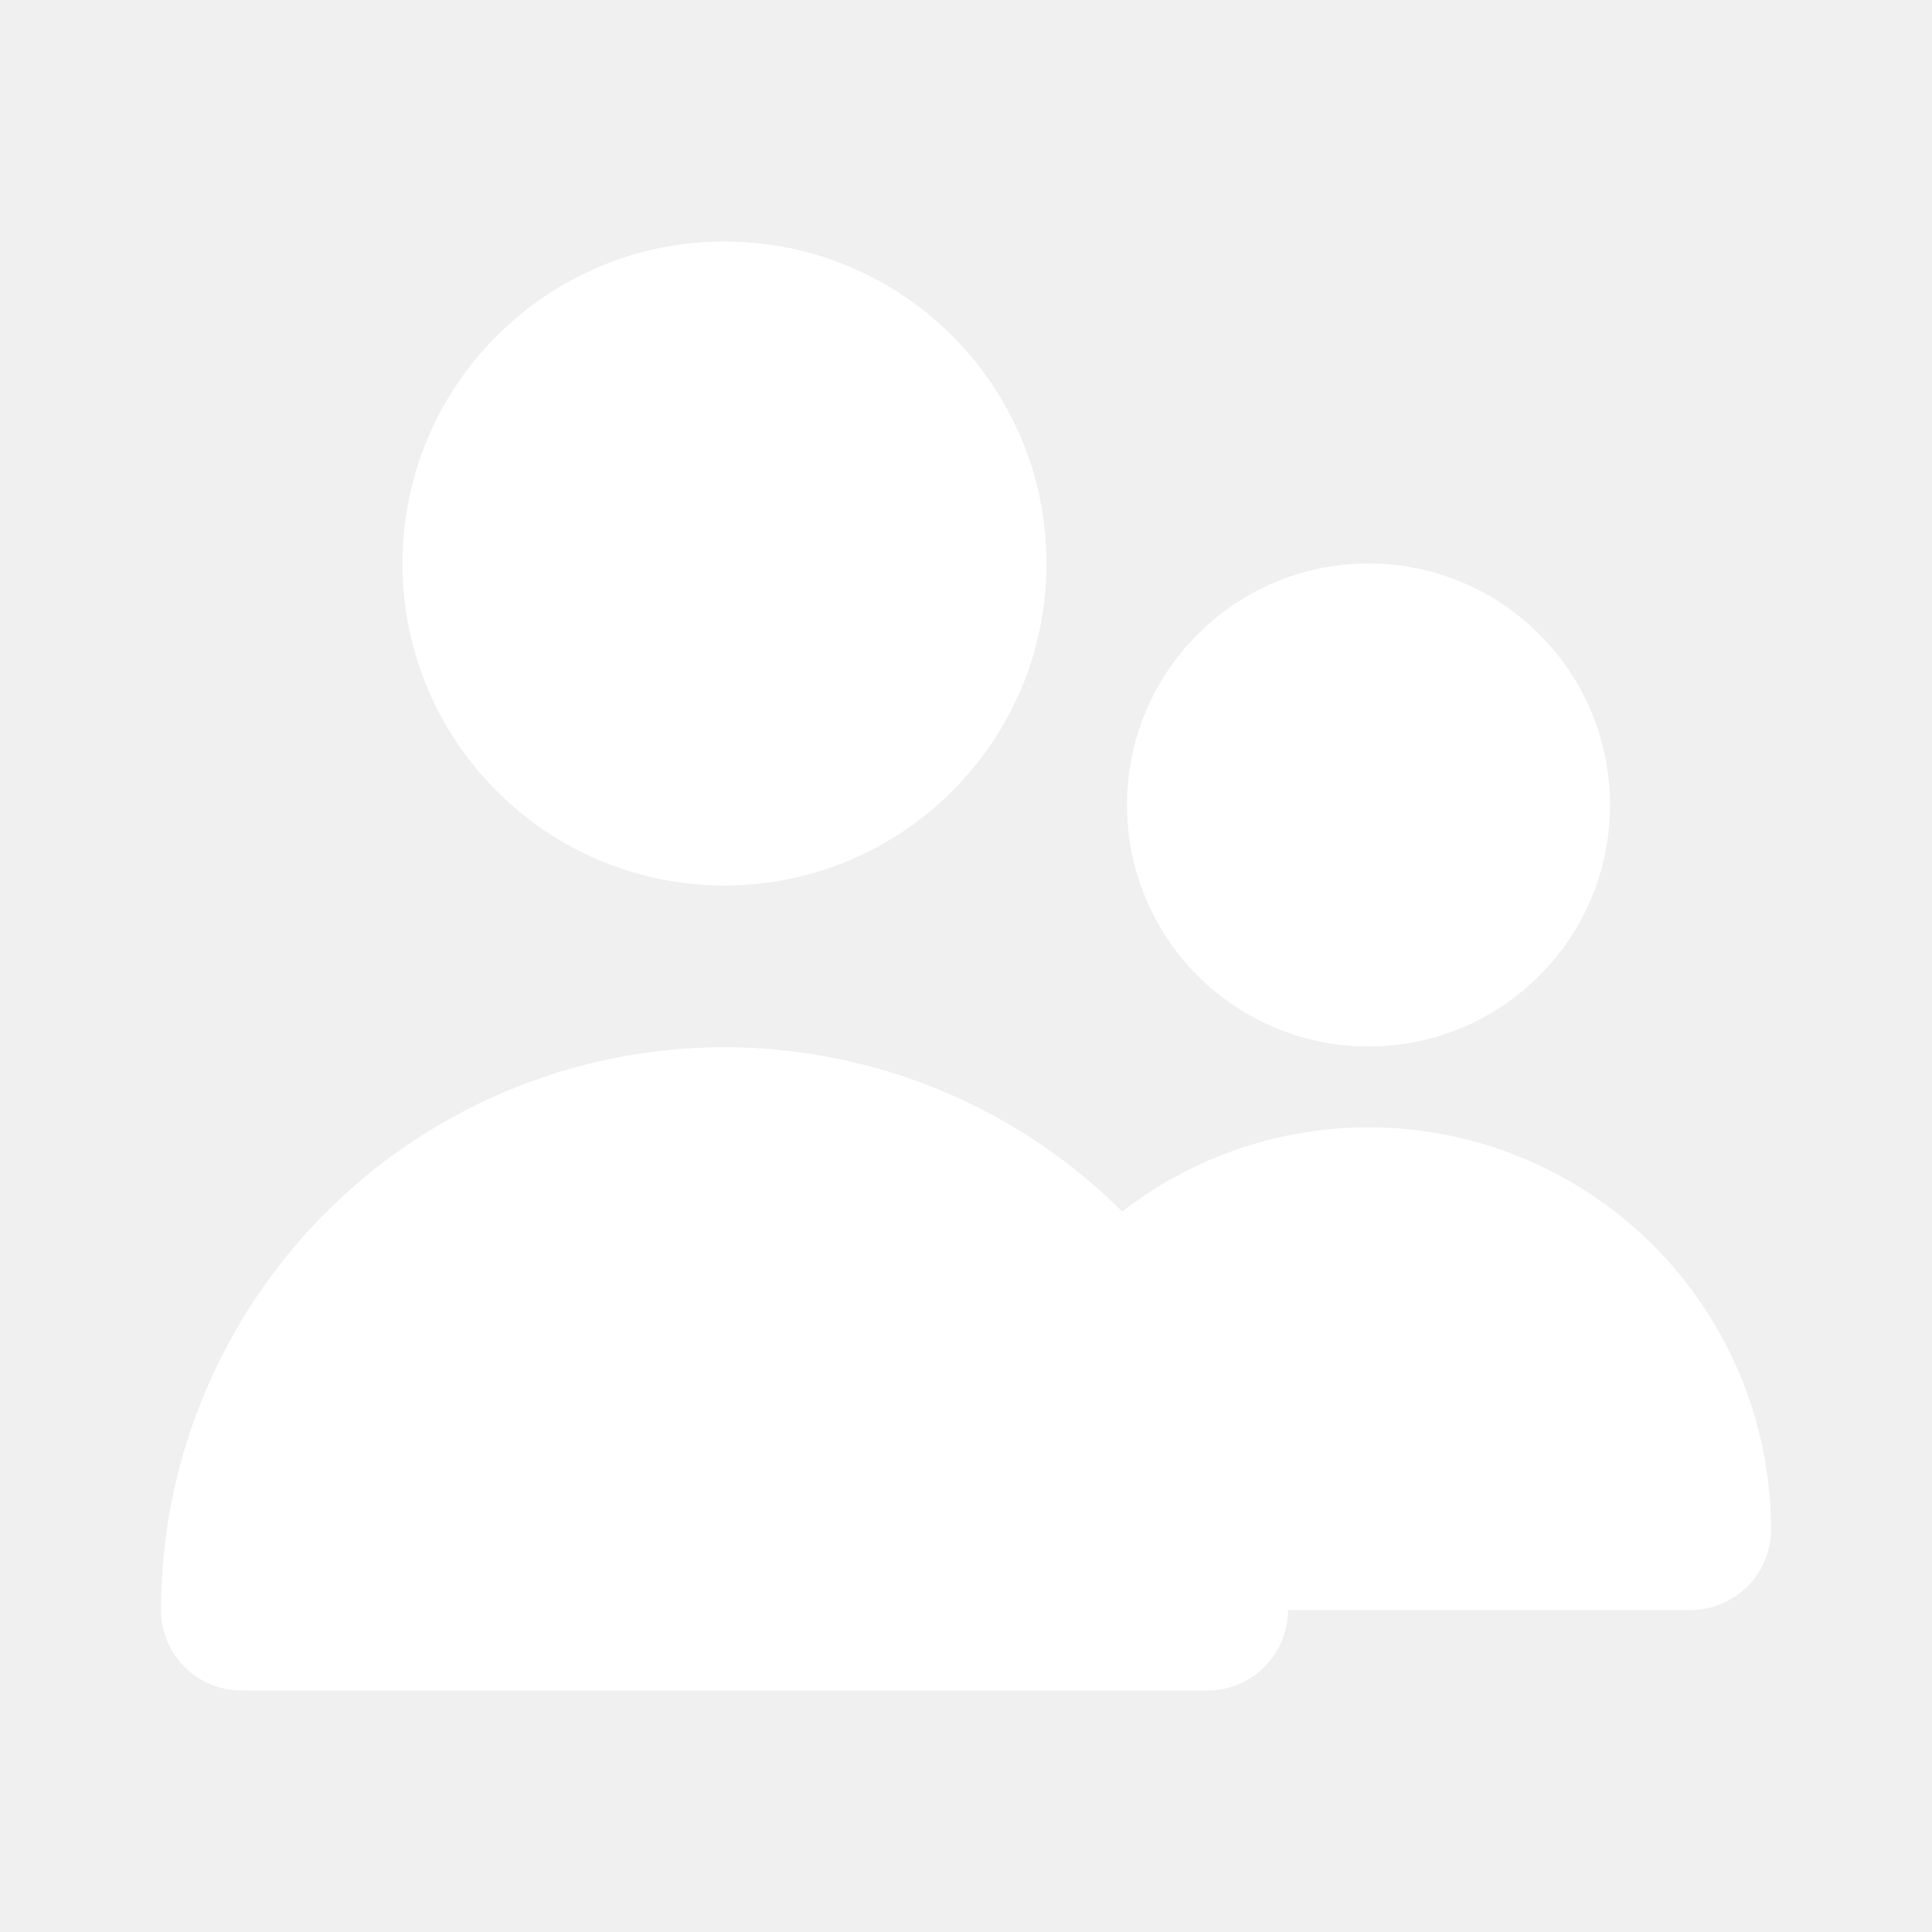
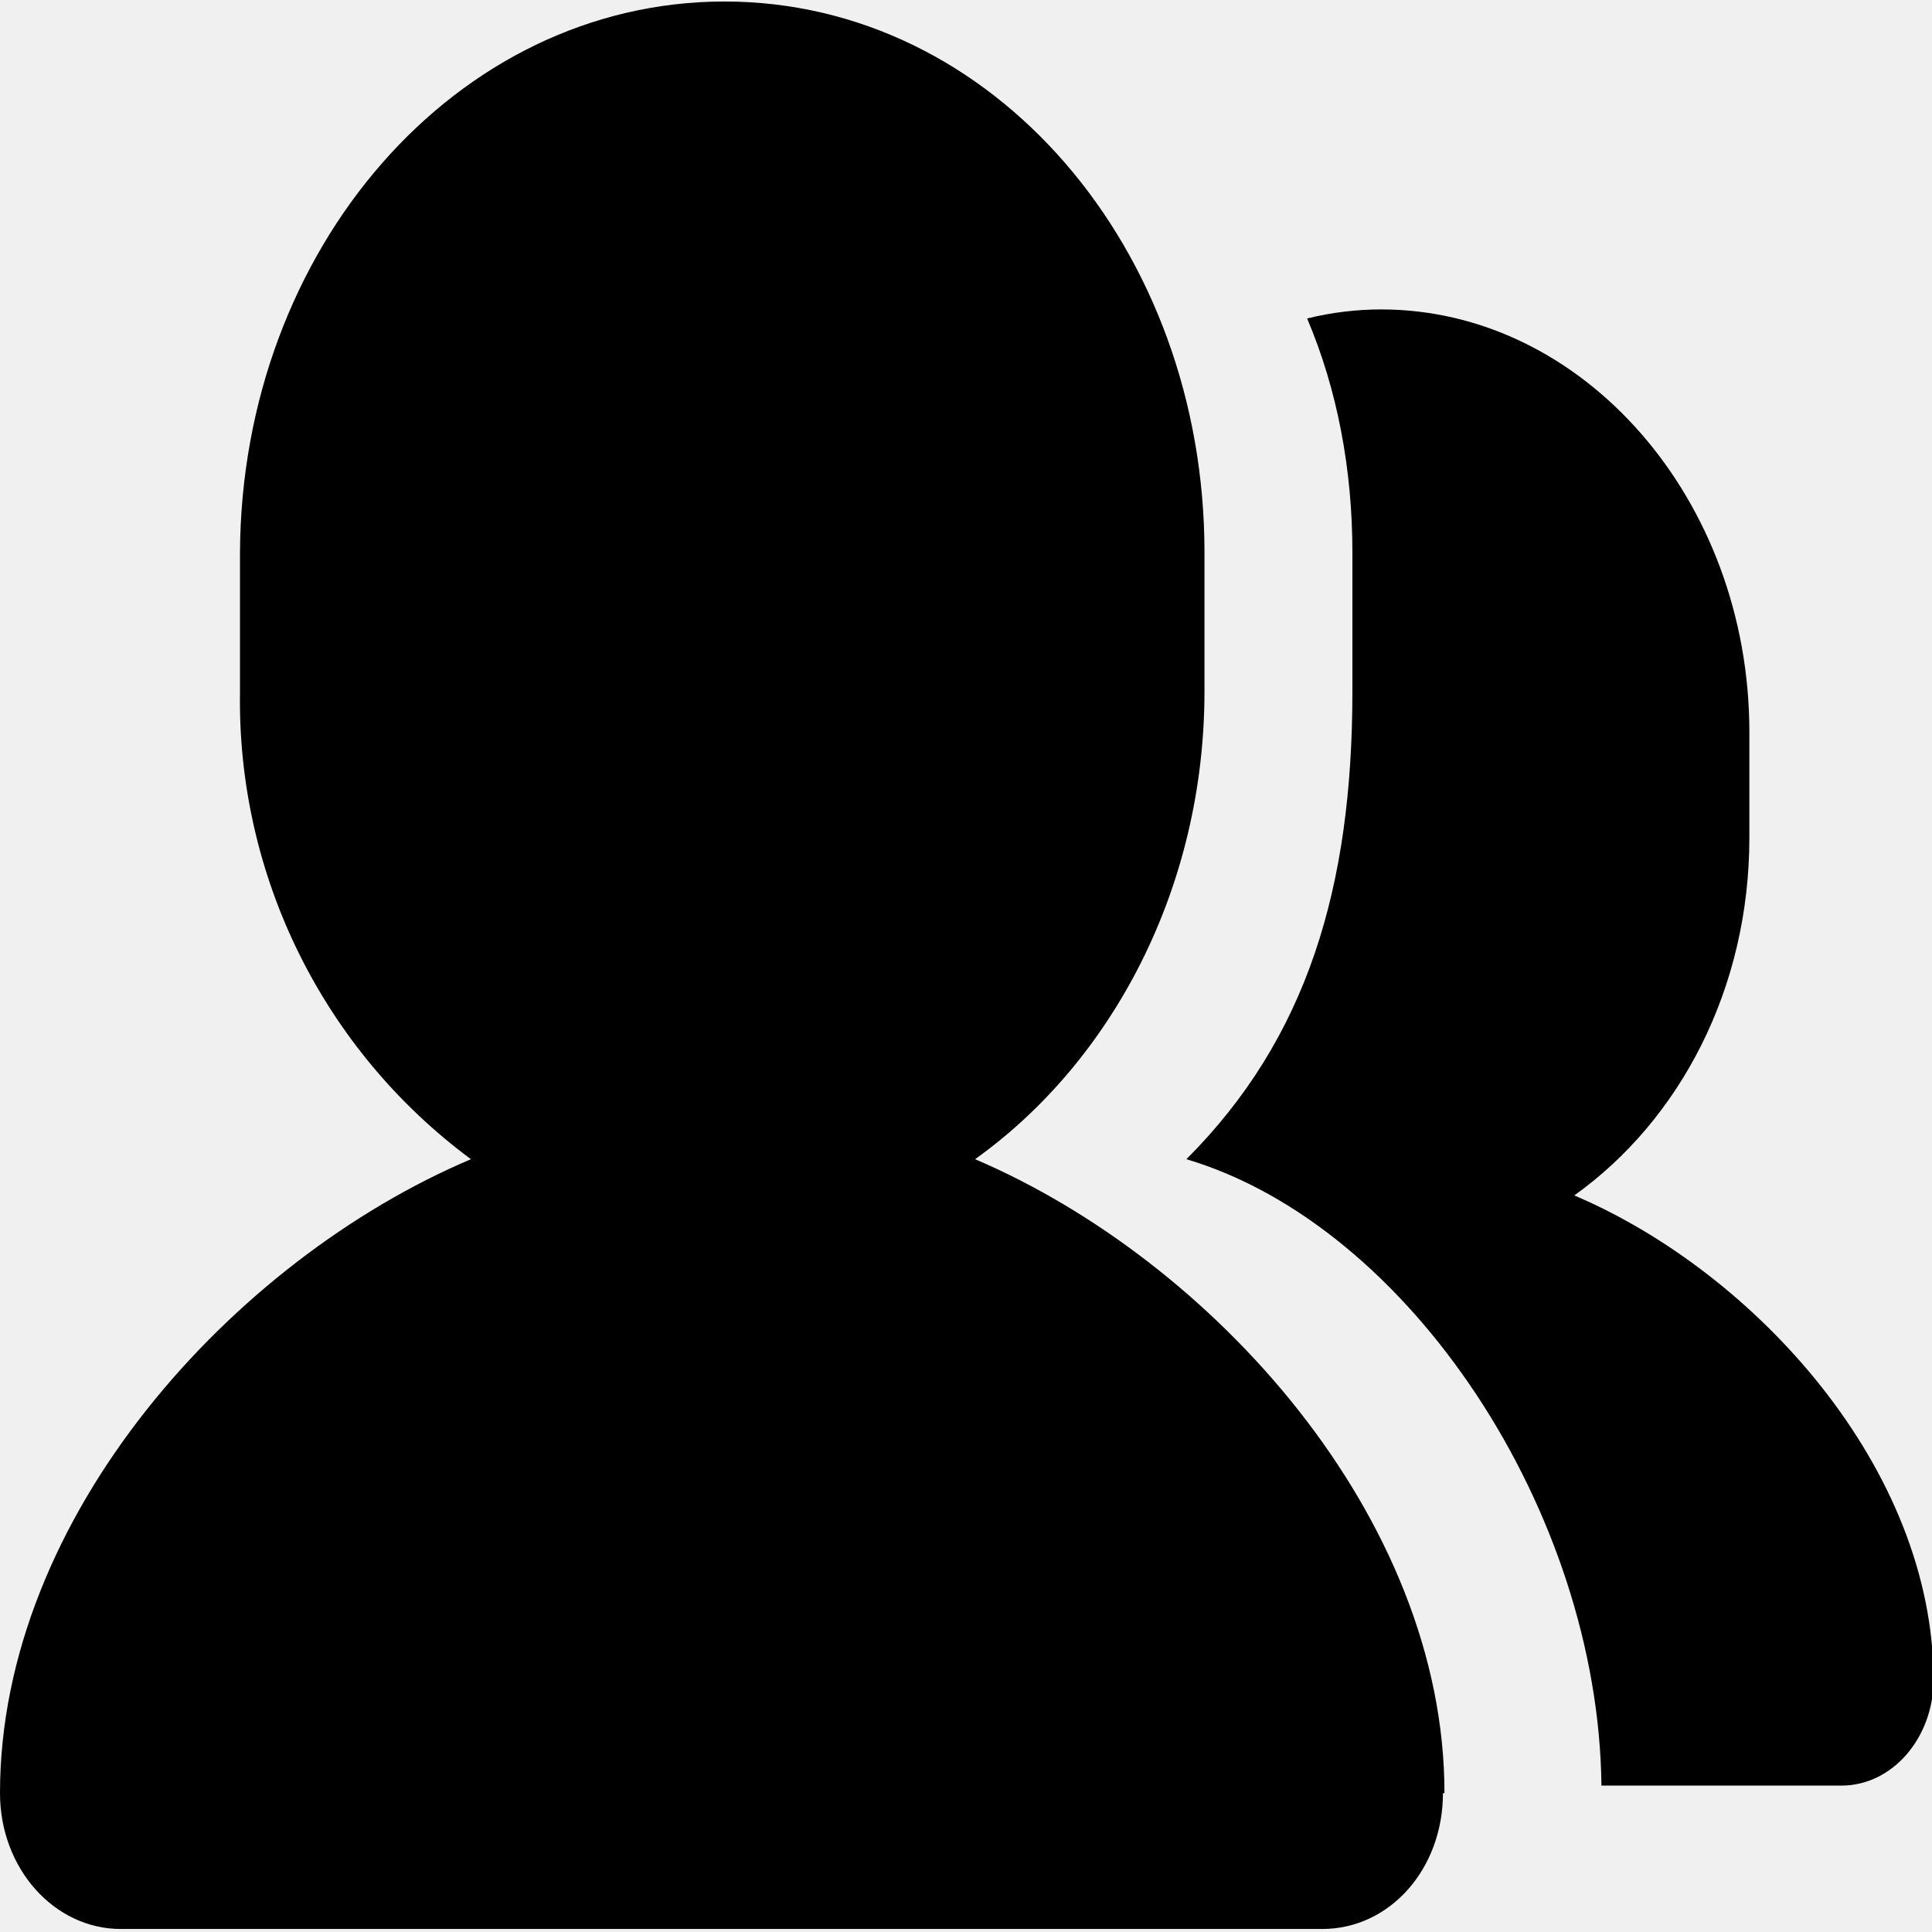
- <svg xmlns="http://www.w3.org/2000/svg" t="1766060140448" class="icon" viewBox="0 0 1024 1024" version="1.1" p-id="21592" width="256" height="256">
-   <path d="M384 469.333a170.667 170.667 0 1 0-170.667-170.667 170.667 170.667 0 0 0 170.667 170.667zM725.333 554.667a128 128 0 1 0-128-128 128 128 0 0 0 128 128zM896 853.333a42.667 42.667 0 0 0 42.667-42.667 213.333 213.333 0 0 0-343.893-168.533A298.667 298.667 0 0 0 85.333 853.333a42.667 42.667 0 0 0 42.667 42.667h512a42.667 42.667 0 0 0 42.667-42.667" fill="#ffffff" p-id="21593" />
+ <svg xmlns="http://www.w3.org/2000/svg" viewBox="0 0 128 128">
+   <path d="M95.6 118.8c0 5-3.5 9-8 9H8c-4.4 0-8-4-8-9 0-18.3 15.4-35.3 31.2-42a37.8 37.8 0 0 1-15.3-31v-9.2C16 16.5 30.2.1 48 .1s31.8 16.4 31.8 36.5v9.2c0 13-6.1 24.5-15.2 31 15.7 6.7 31.1 23.7 31.1 42z" />
+   <path d="M106 118.3H122c3.4 0 6.1-3.2 6.1-7 0-14-11.8-27-23.8-32.1 7-5 11.6-13.7 11.6-23.7v-7c0-15.4-11-28-24.4-28-1.6 0-3.3.2-4.9.6 2 4.7 3 10 3 15.5v9.2c0 13-3 23-11 31 14.8 4.4 27.3 23.4 27.5 41.5z" />
</svg>
